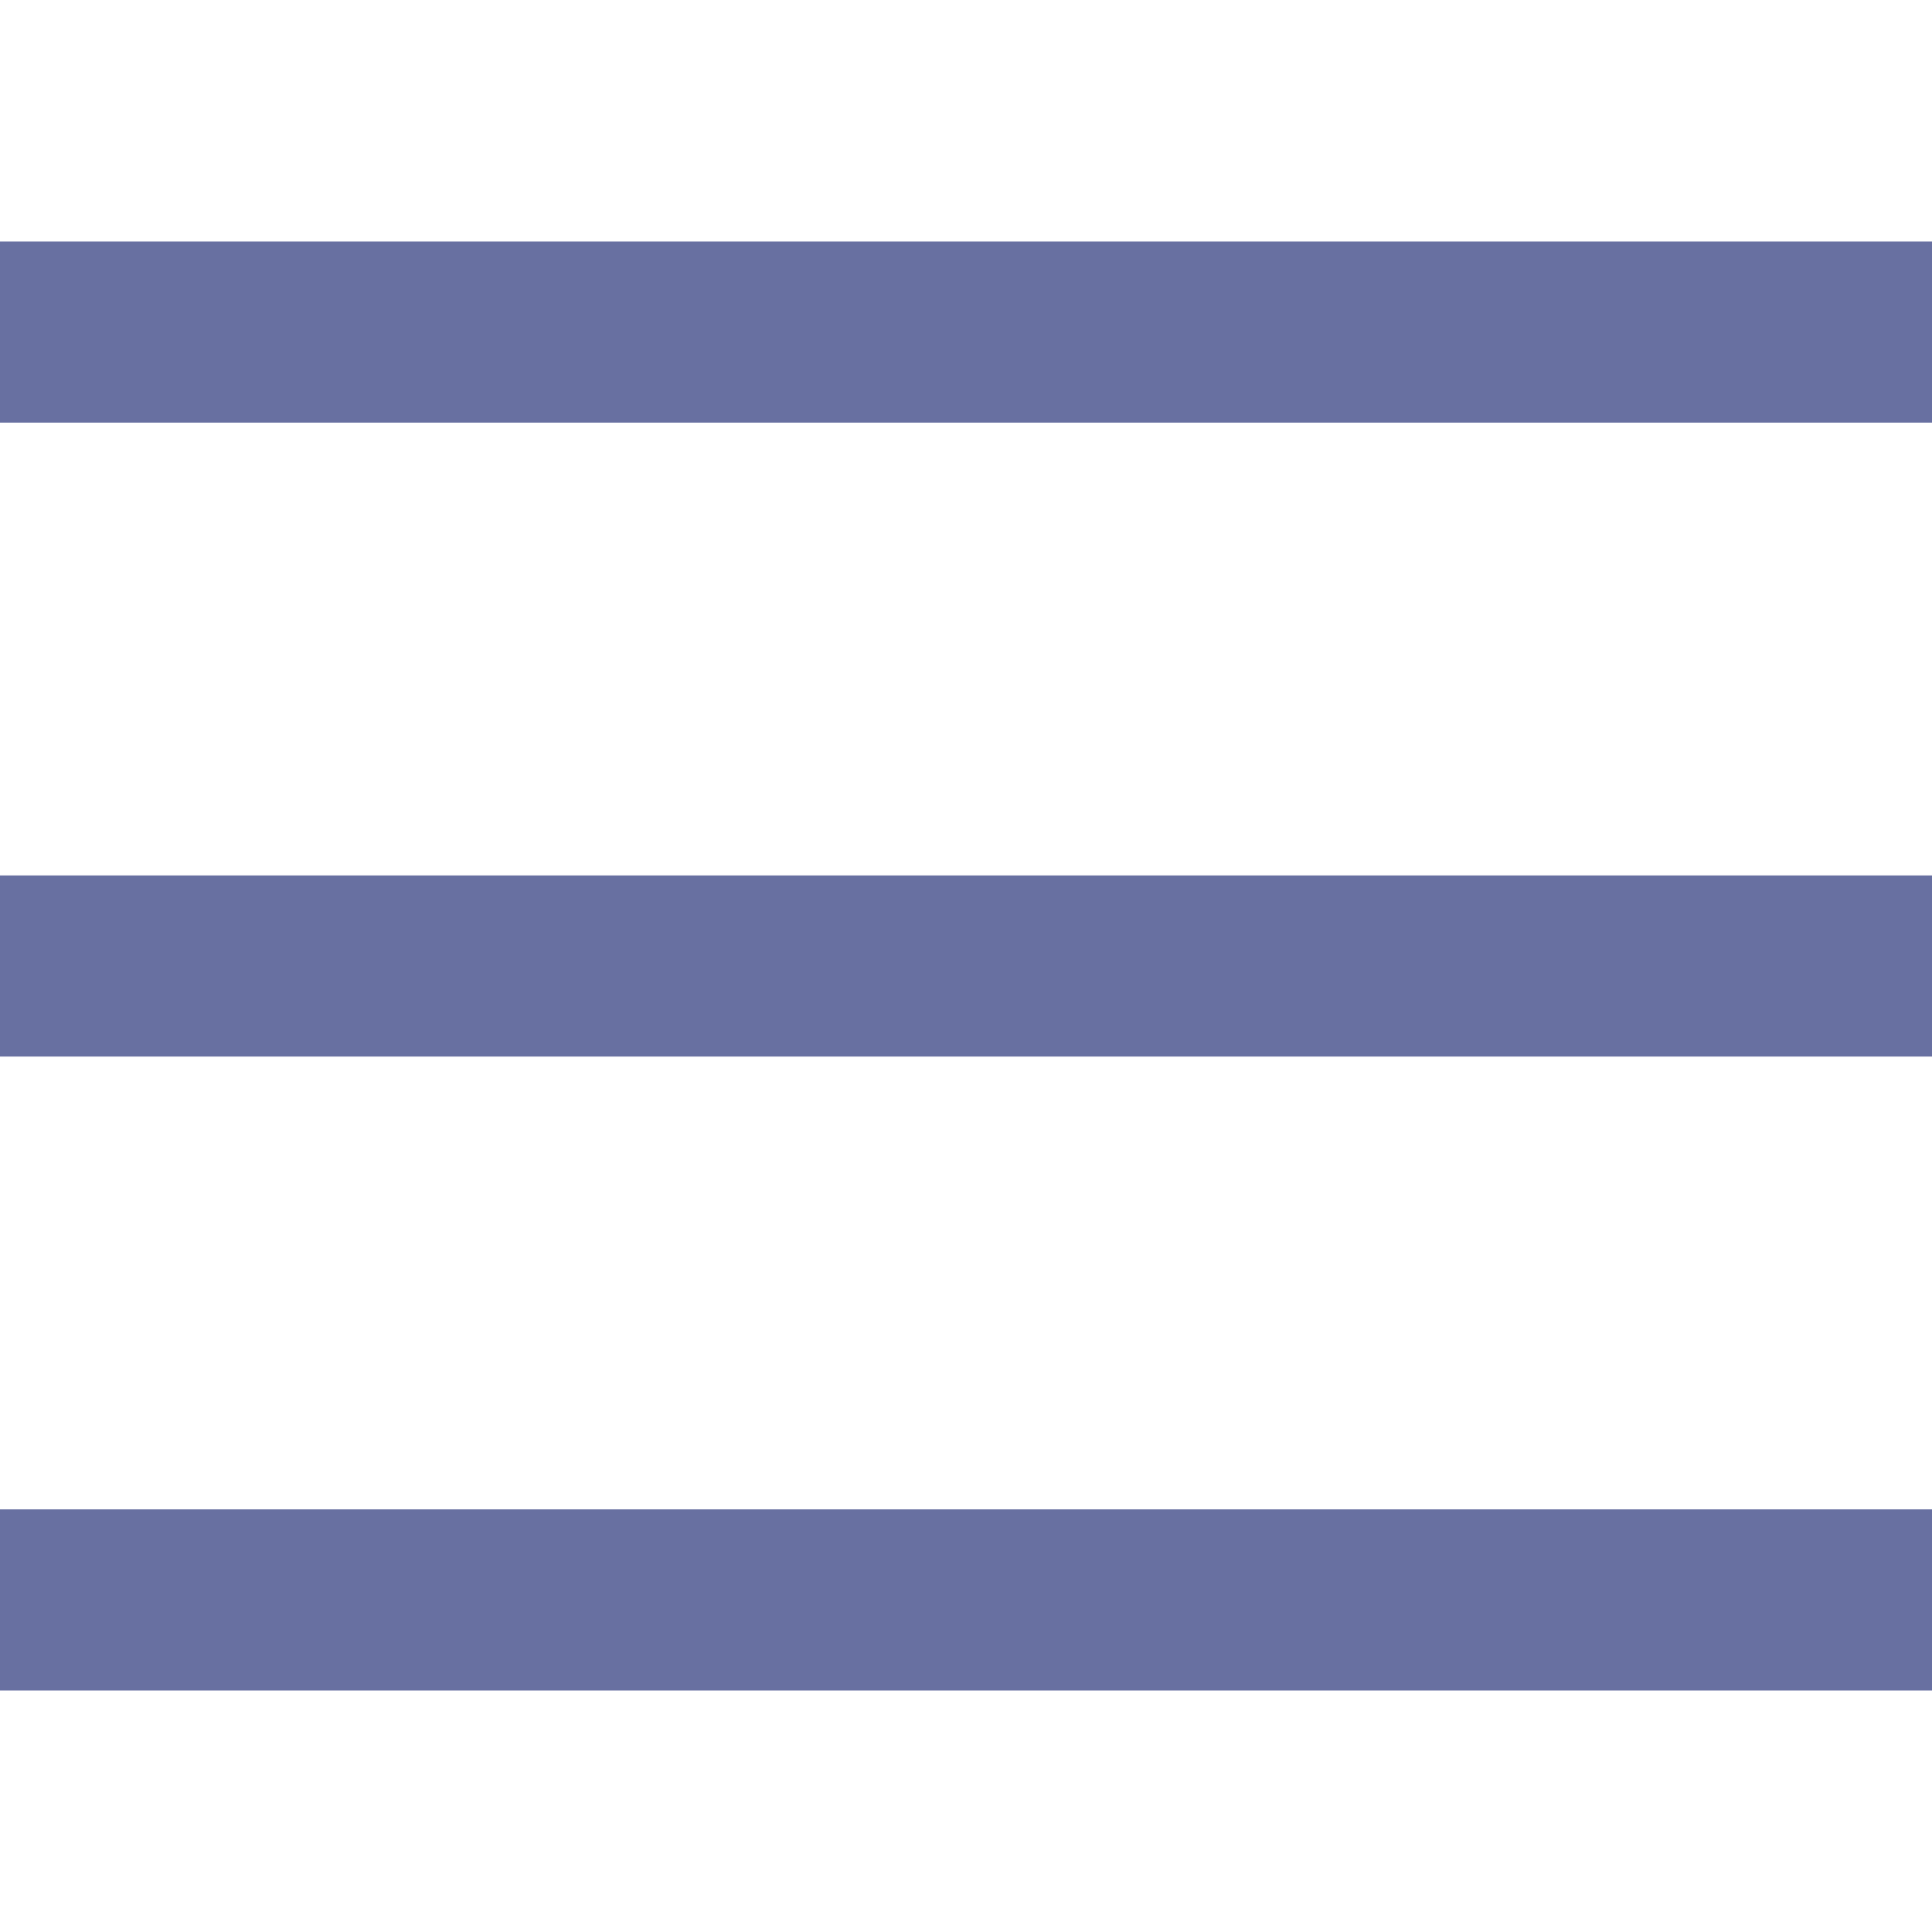
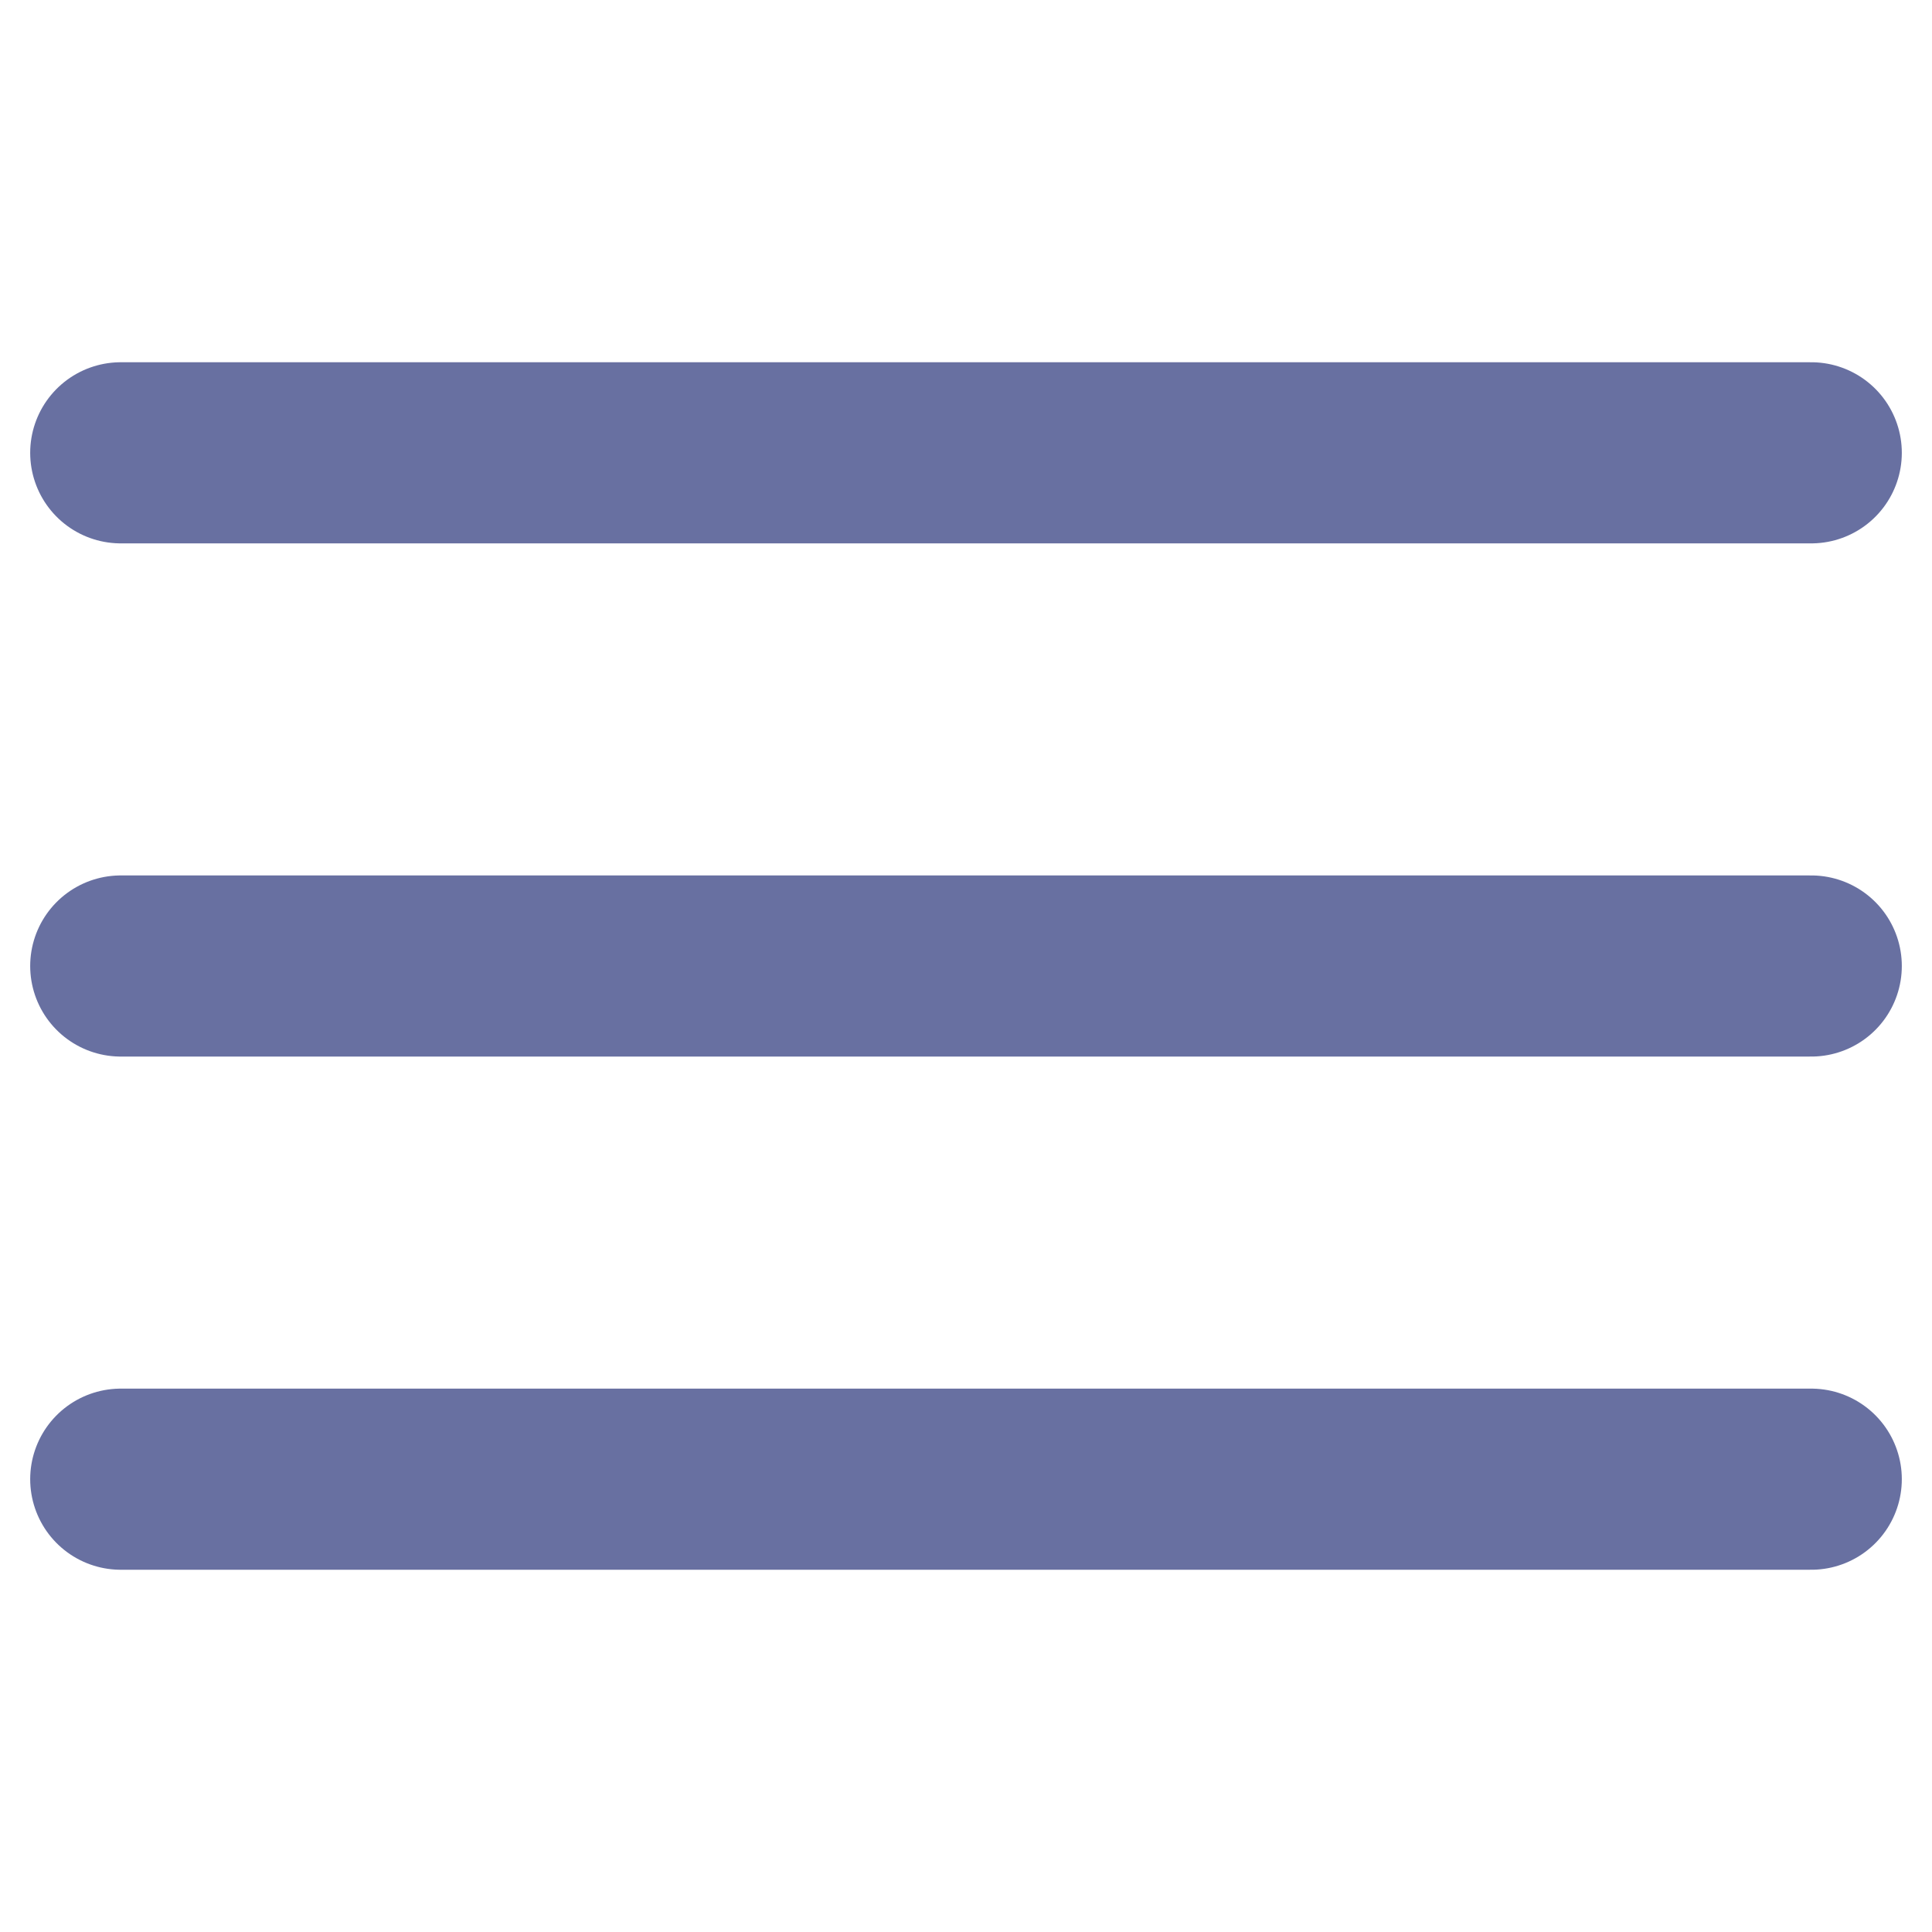
<svg xmlns="http://www.w3.org/2000/svg" viewBox="0 0 16 16">
-   <g fill="#6870a1">
-     <rect y="2" width="16" height="1.5" />
-     <rect y="7.25" width="16" height="1.5" />
-     <rect y="12.5" width="16" height="1.5" />
+   <g stroke="#6870a1" stroke-linecap="round" stroke-width="1.5">
+     <line x1="1" y1="3.75" x2="15" y2="3.75" />
+     <line x1="1" y1="8" x2="15" y2="8" />
+     <line x1="1" y1="12.25" x2="15" y2="12.25" />
  </g>
</svg>
